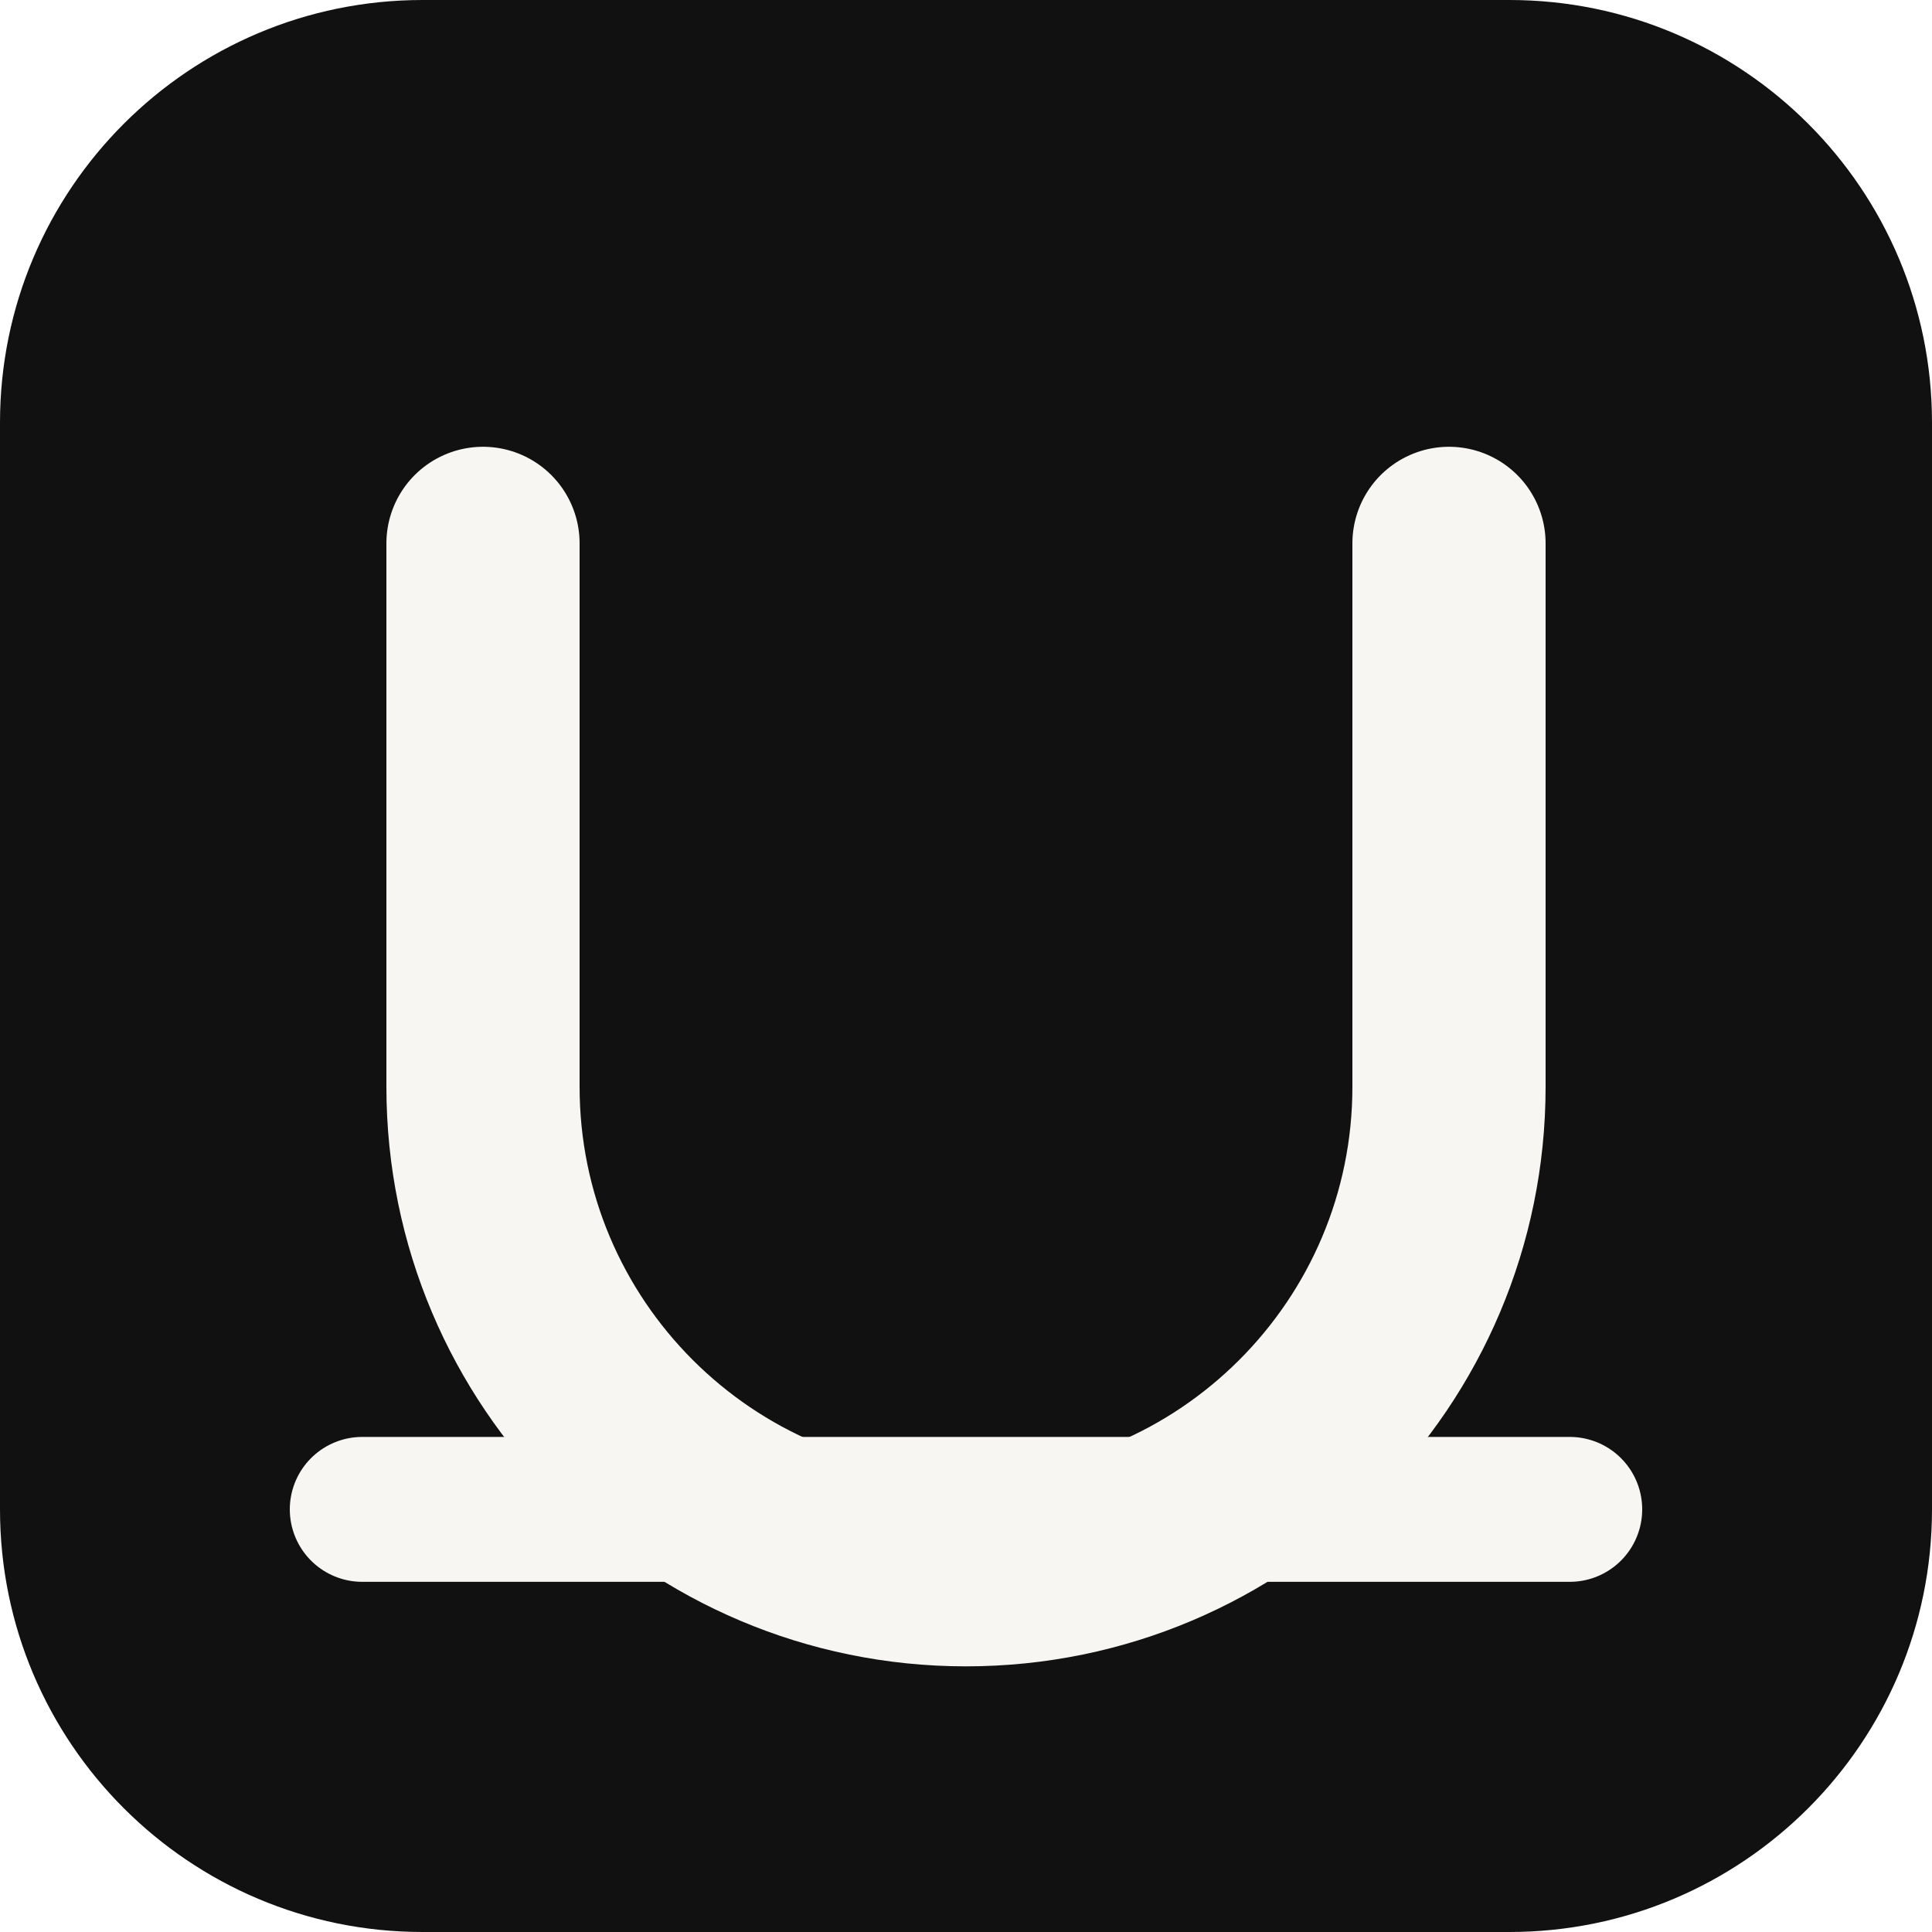
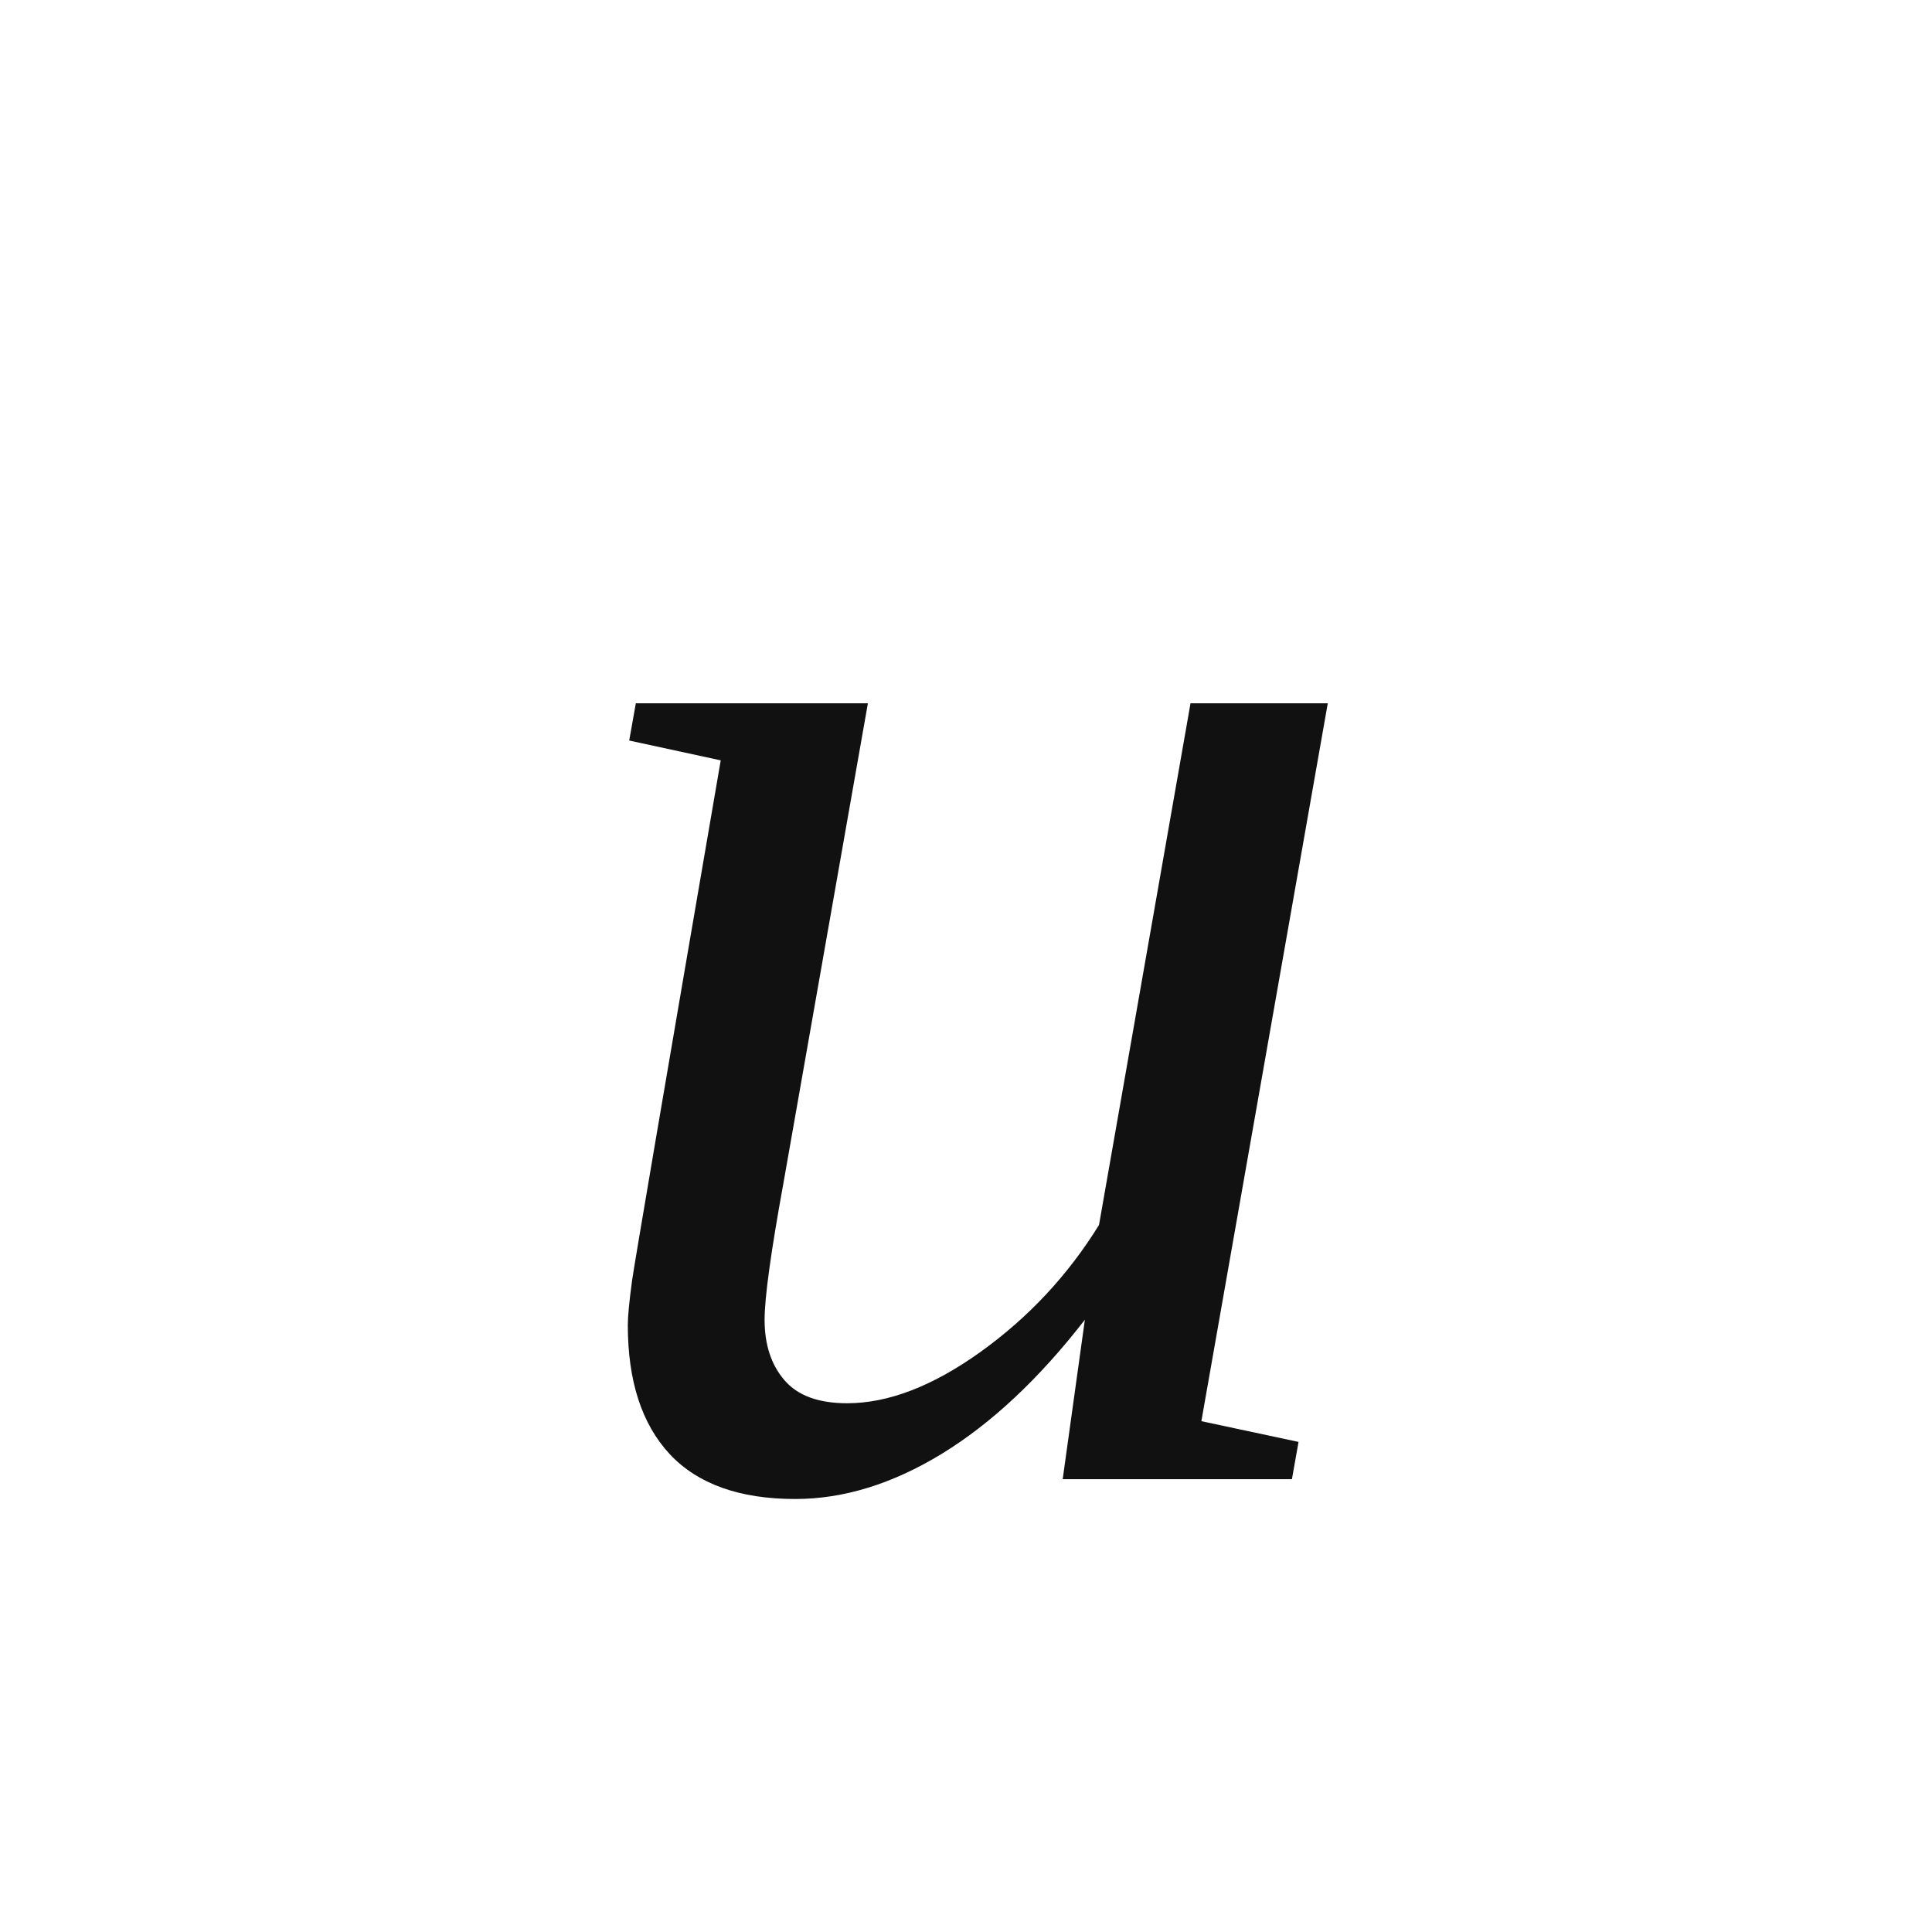
- <svg xmlns="http://www.w3.org/2000/svg" viewBox="0 0 32 32">
-   <rect width="32" height="32" rx="7" fill="#111111" />
-   <path d="M8 9v9a8 8 0 0 0 16 0V9" fill="none" stroke="#f7f6f2" stroke-width="3.2" stroke-linecap="round" />
-   <path d="M6 25h20" stroke="#f7f6f2" stroke-width="2.4" stroke-linecap="round" />
+ <svg xmlns="http://www.w3.org/2000/svg" viewBox="0 0 64 64">
+   <text x="32" y="49" fill="#111" font-family="Georgia, 'Times New Roman', serif" font-size="56" font-style="italic" text-anchor="middle">u</text>
</svg>
